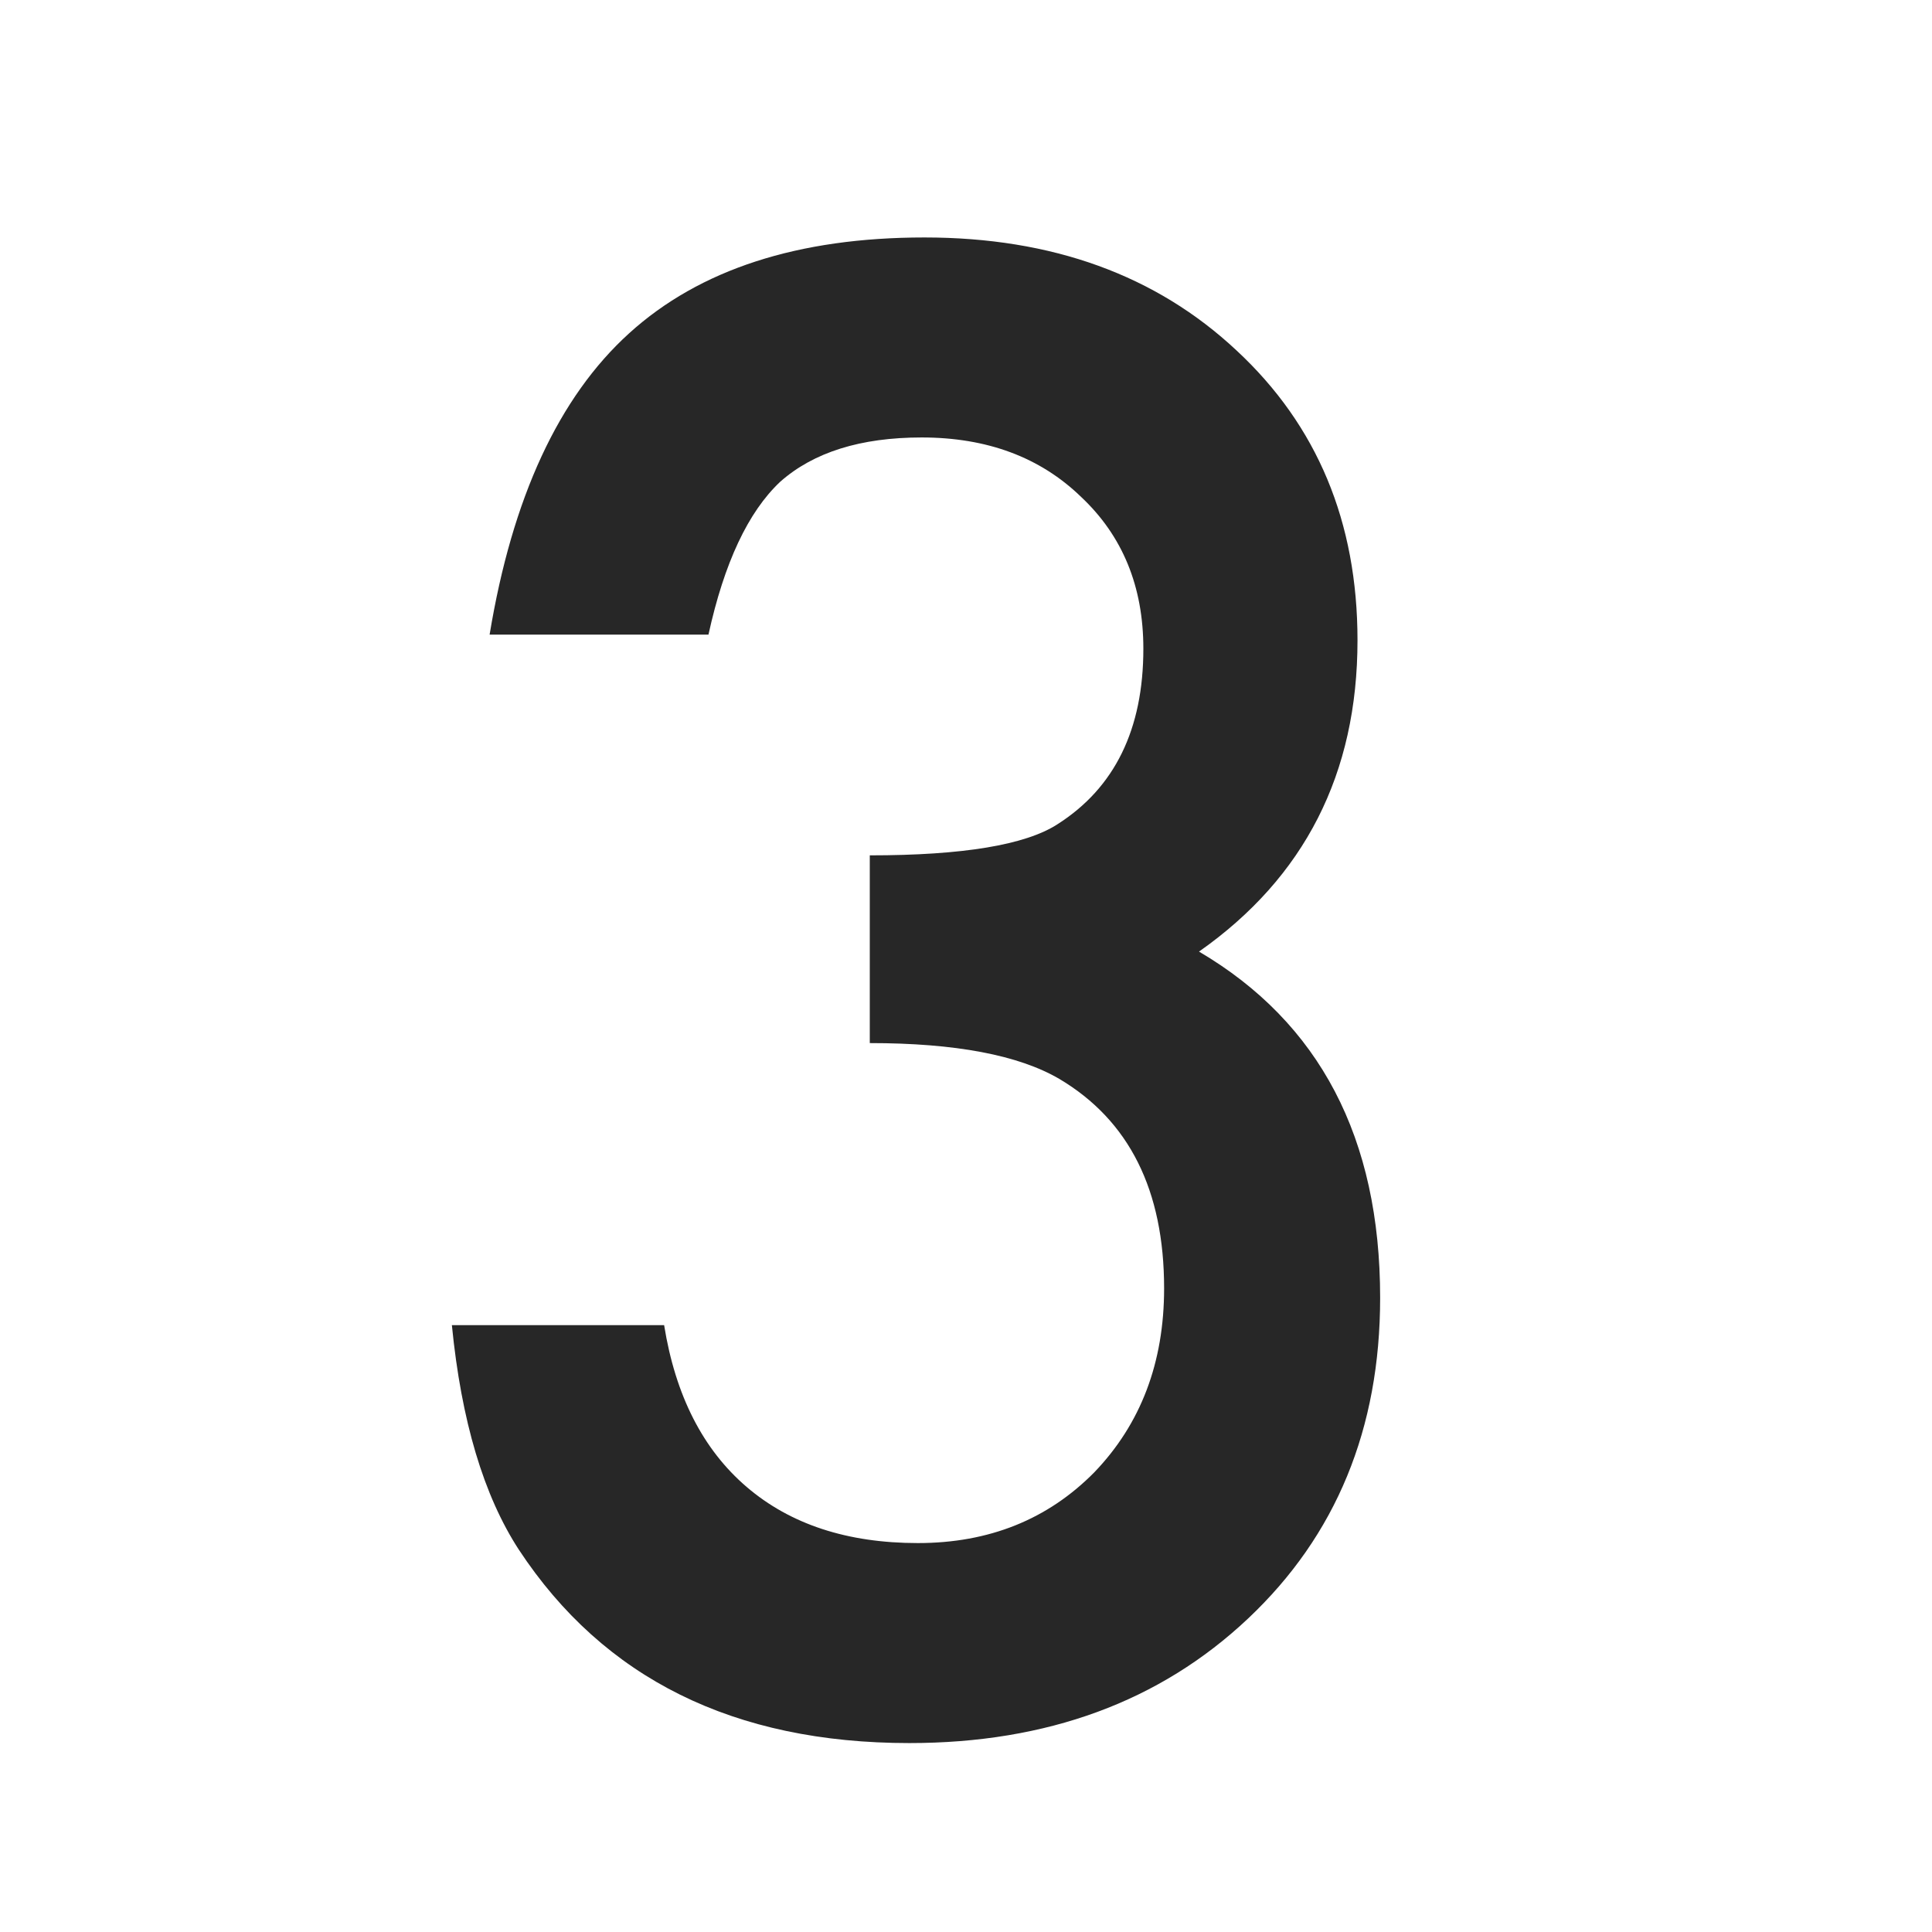
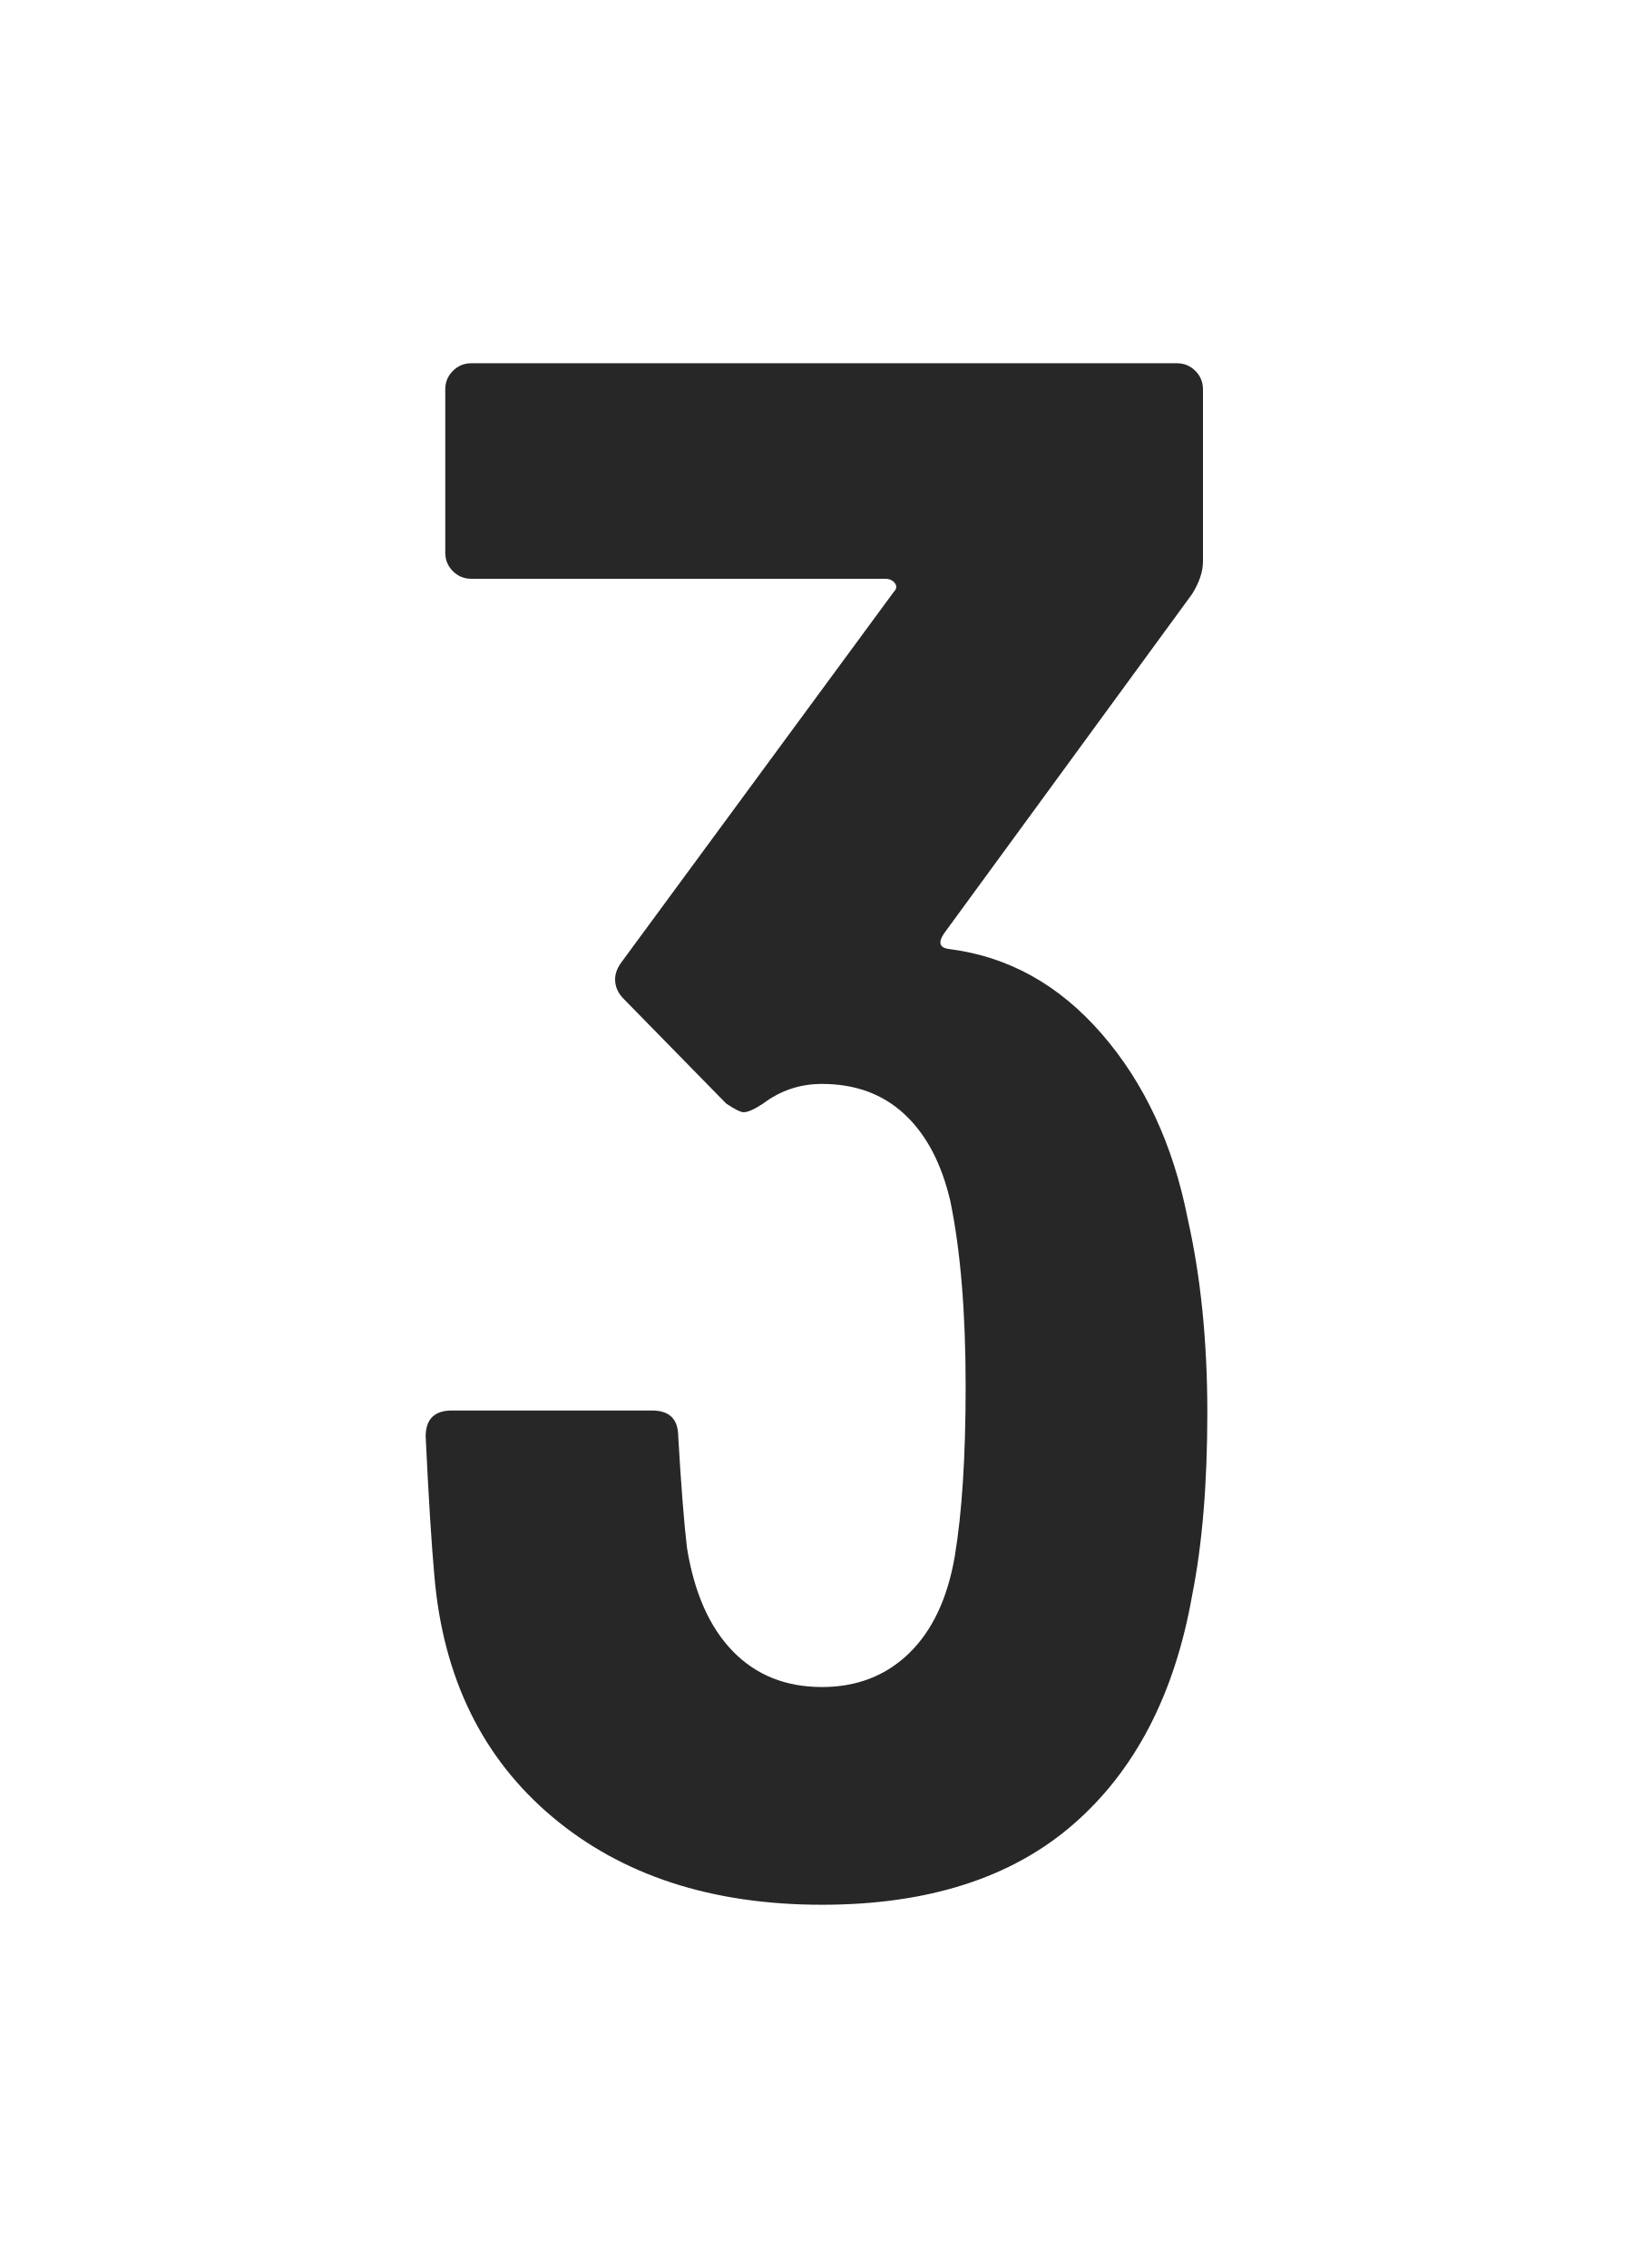
- <svg xmlns="http://www.w3.org/2000/svg" width="100" height="100" version="1.1" viewBox="0 0 100 100">
-   <path fill="#272727" fill-rule="nonzero" stroke="none" stroke-width="1" d="M47.07,90.221 C54.199,90.221 60.042,88.072 64.6,83.775 C69.157,79.479 71.436,73.945 71.436,67.174 C71.436,58.906 68.311,52.932 62.061,49.254 C67.529,45.413 70.264,40.042 70.264,33.141 C70.264,27.021 68.18,22.024 64.014,18.15 C59.847,14.244 54.46,12.291 47.852,12.291 C41.309,12.291 36.214,13.943 32.568,17.247 C28.923,20.551 26.514,25.751 25.342,32.848 L25.342,32.848 L36.67,32.848 C37.484,29.137 38.721,26.5 40.381,24.938 C42.106,23.408 44.548,22.643 47.705,22.643 C51.09,22.643 53.841,23.668 55.957,25.719 C58.105,27.737 59.18,30.357 59.18,33.58 C59.18,37.747 57.699,40.774 54.736,42.662 C53.076,43.736 49.837,44.273 45.02,44.273 L45.02,44.273 L45.02,53.99 C49.447,53.99 52.718,54.609 54.834,55.846 C58.447,57.994 60.254,61.607 60.254,66.686 C60.254,70.527 59.049,73.701 56.641,76.207 C54.232,78.648 51.188,79.869 47.51,79.869 C43.864,79.869 40.91,78.901 38.647,76.964 C36.385,75.027 34.961,72.236 34.375,68.59 L34.375,68.59 L23.389,68.59 C23.877,73.538 25.033,77.411 26.855,80.211 C31.25,86.884 37.988,90.221 47.07,90.221 Z" />
+ <svg xmlns="http://www.w3.org/2000/svg" width="180" height="250" version="1.1" viewBox="0 0 180 250">
+   <path fill="#272727" fill-rule="nonzero" stroke="none" stroke-width="1" d="M90.6,209.96 C102.28,209.96 111.52,207 118.32,201.08 C125.12,195.16 129.48,186.76 131.4,175.88 C132.52,170.28 133.08,163.56 133.08,155.72 C133.08,147.88 132.36,140.76 130.92,134.36 C129.32,126.2 126.16,119.4 121.44,113.96 C116.72,108.52 111.08,105.4 104.52,104.6 C103.56,104.44 103.4,103.88 104.04,102.92 L104.04,102.92 L131.4,65.48 C132.2,64.2 132.6,63 132.6,61.88 L132.6,61.88 L132.6,42.92 C132.6,42.12 132.32,41.44 131.76,40.88 C131.2,40.32 130.52,40.04 129.72,40.04 L129.72,40.04 L51.96,40.04 C51.16,40.04 50.48,40.32 49.92,40.88 C49.36,41.44 49.08,42.12 49.08,42.92 L49.08,42.92 L49.08,60.92 C49.08,61.72 49.36,62.4 49.92,62.96 C50.48,63.52 51.16,63.8 51.96,63.8 L51.96,63.8 L97.56,63.8 C98.04,63.8 98.4,63.96 98.64,64.28 C98.88,64.6 98.84,64.92 98.52,65.24 L98.52,65.24 L68.52,106.04 C68.04,106.68 67.8,107.32 67.8,107.96 C67.8,108.76 68.12,109.48 68.76,110.12 L68.76,110.12 L80.04,121.64 C81,122.28 81.64,122.6 81.96,122.6 C82.44,122.6 83.16,122.28 84.12,121.64 C86.04,120.2 88.2,119.48 90.6,119.48 C94.28,119.48 97.32,120.6 99.72,122.84 C102.12,125.08 103.8,128.28 104.76,132.44 C105.88,137.88 106.44,144.68 106.44,152.84 C106.44,160.52 106.04,166.76 105.24,171.56 C104.44,176.2 102.76,179.76 100.2,182.24 C97.64,184.72 94.44,185.96 90.6,185.96 C86.6,185.96 83.32,184.64 80.76,182 C78.2,179.36 76.52,175.56 75.72,170.6 C75.4,167.88 75.08,163.8 74.76,158.36 C74.76,156.44 73.8,155.48 71.88,155.48 L71.88,155.48 L49.8,155.48 C47.88,155.48 46.92,156.44 46.92,158.36 C47.24,165.08 47.56,170.2 47.88,173.72 C48.84,184.92 53.16,193.76 60.84,200.24 C68.52,206.72 78.44,209.96 90.6,209.96 Z" />
</svg>
